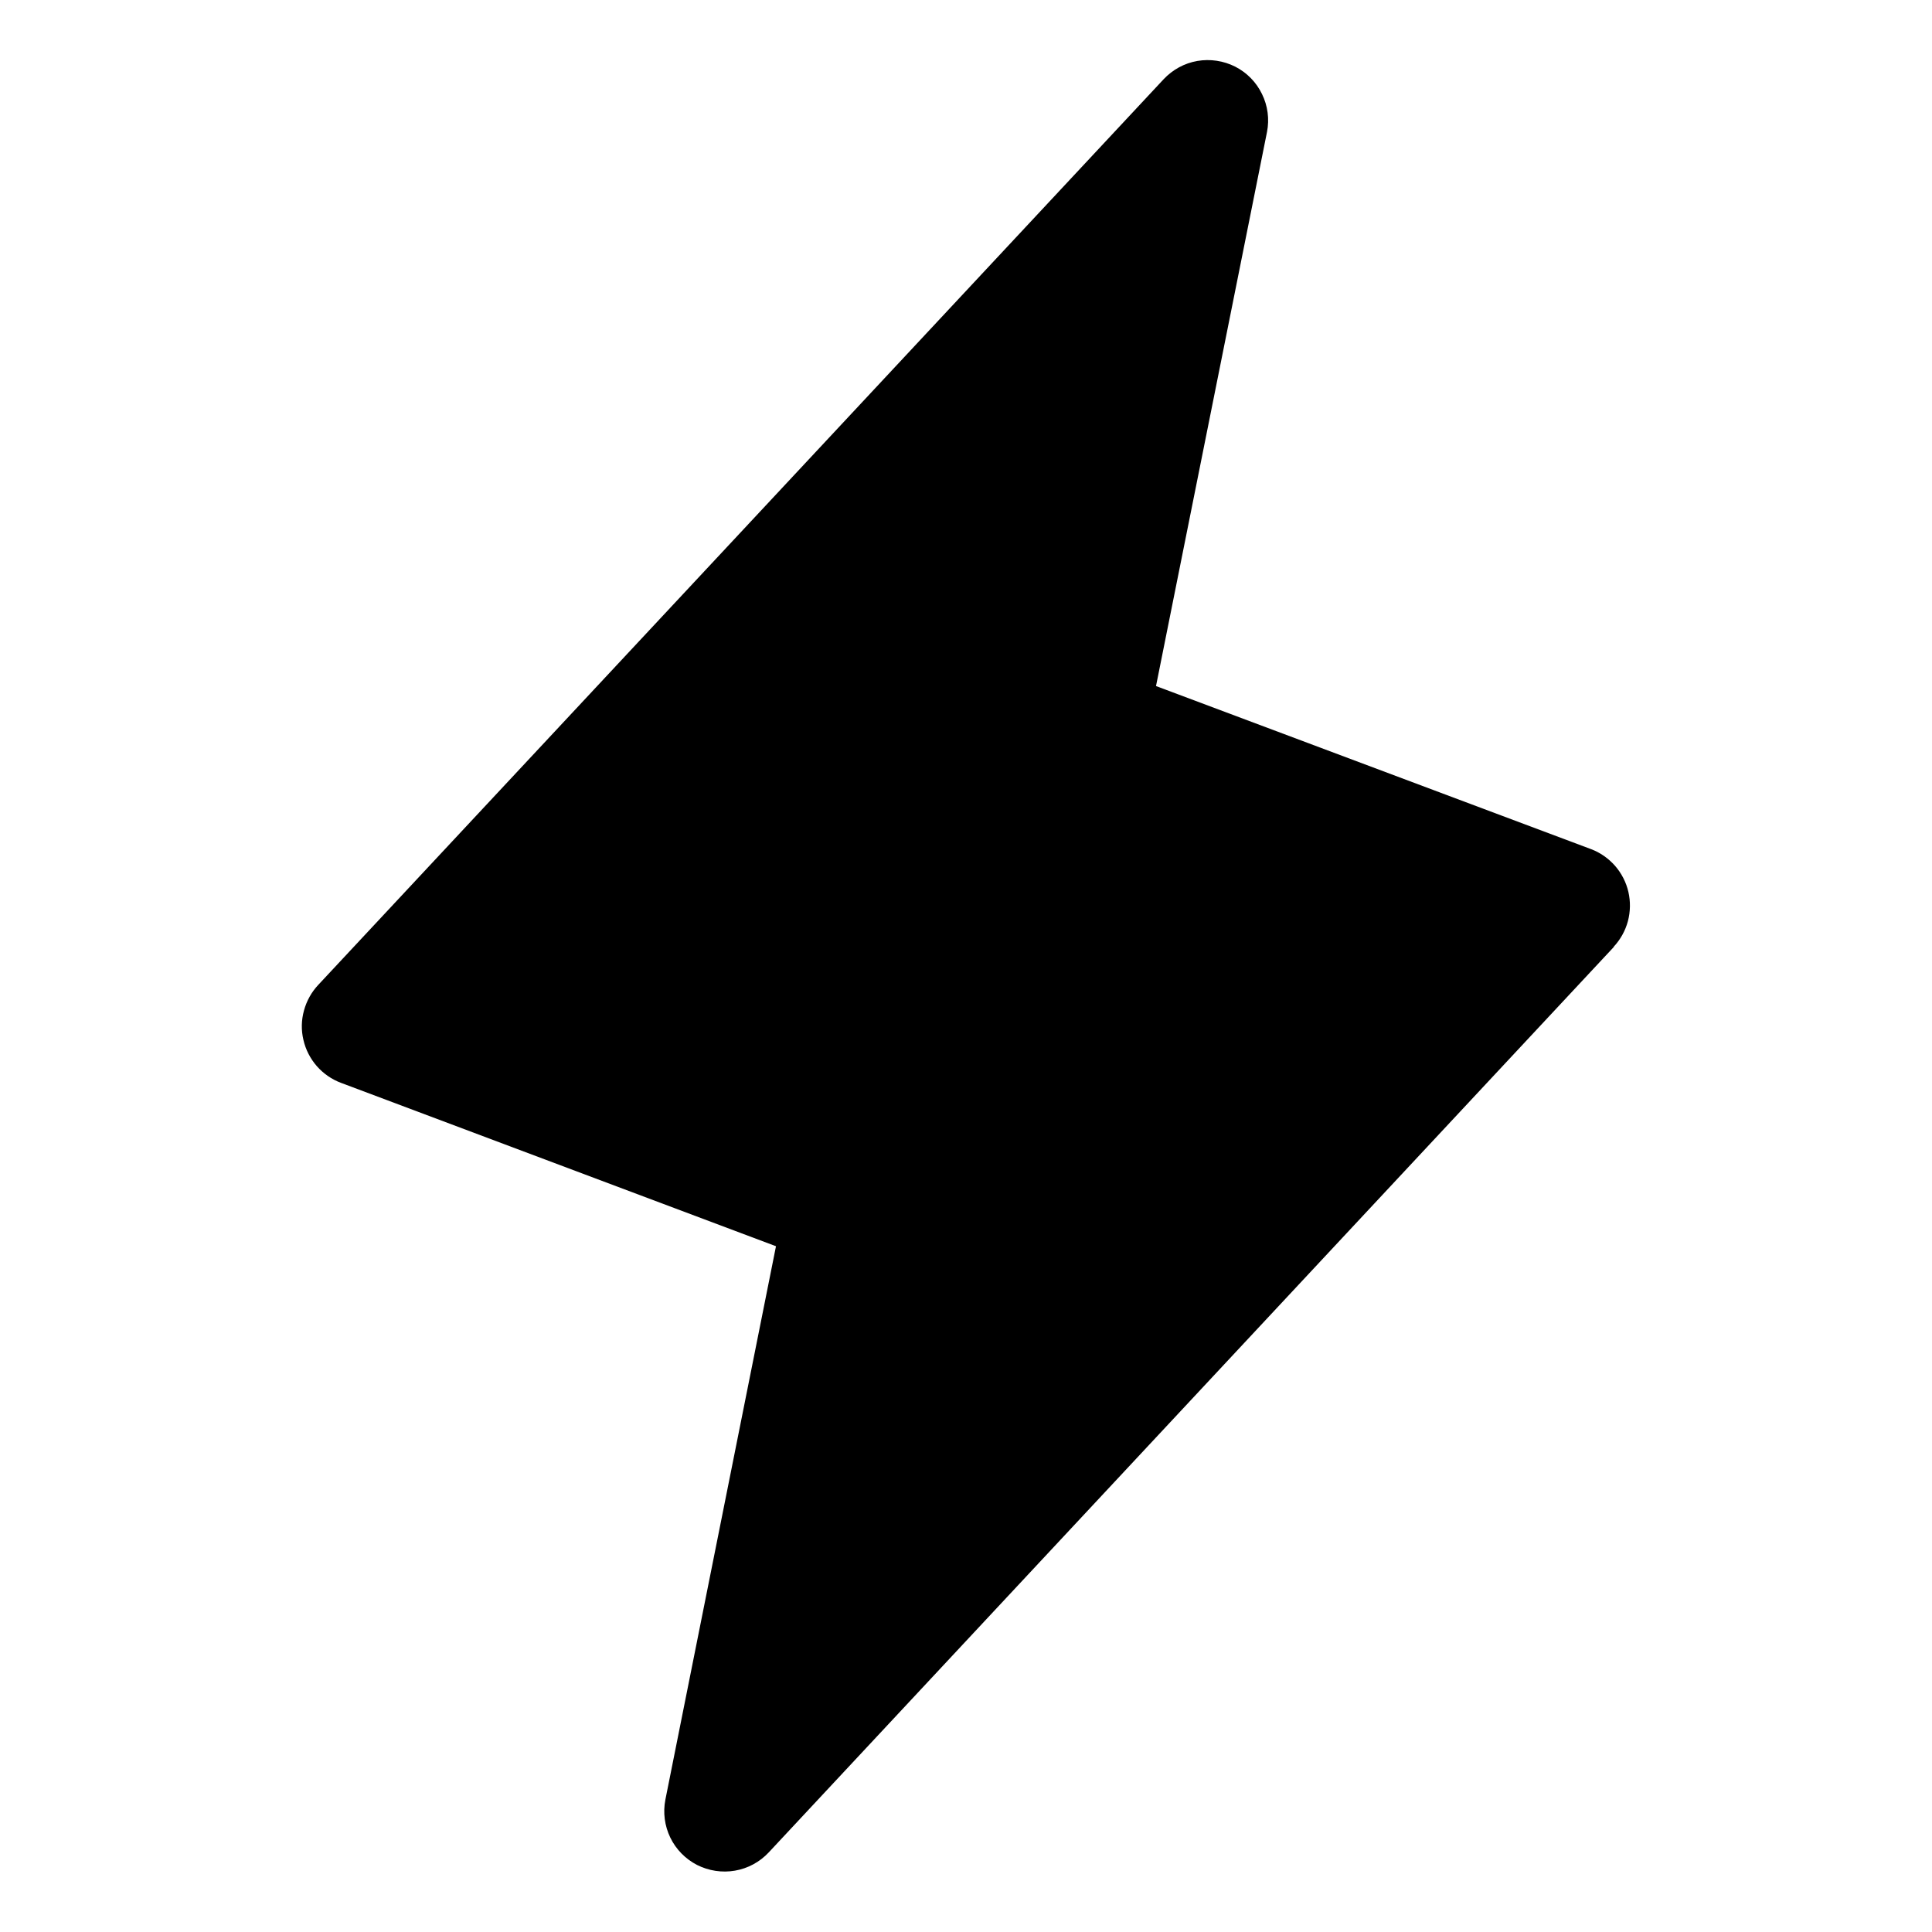
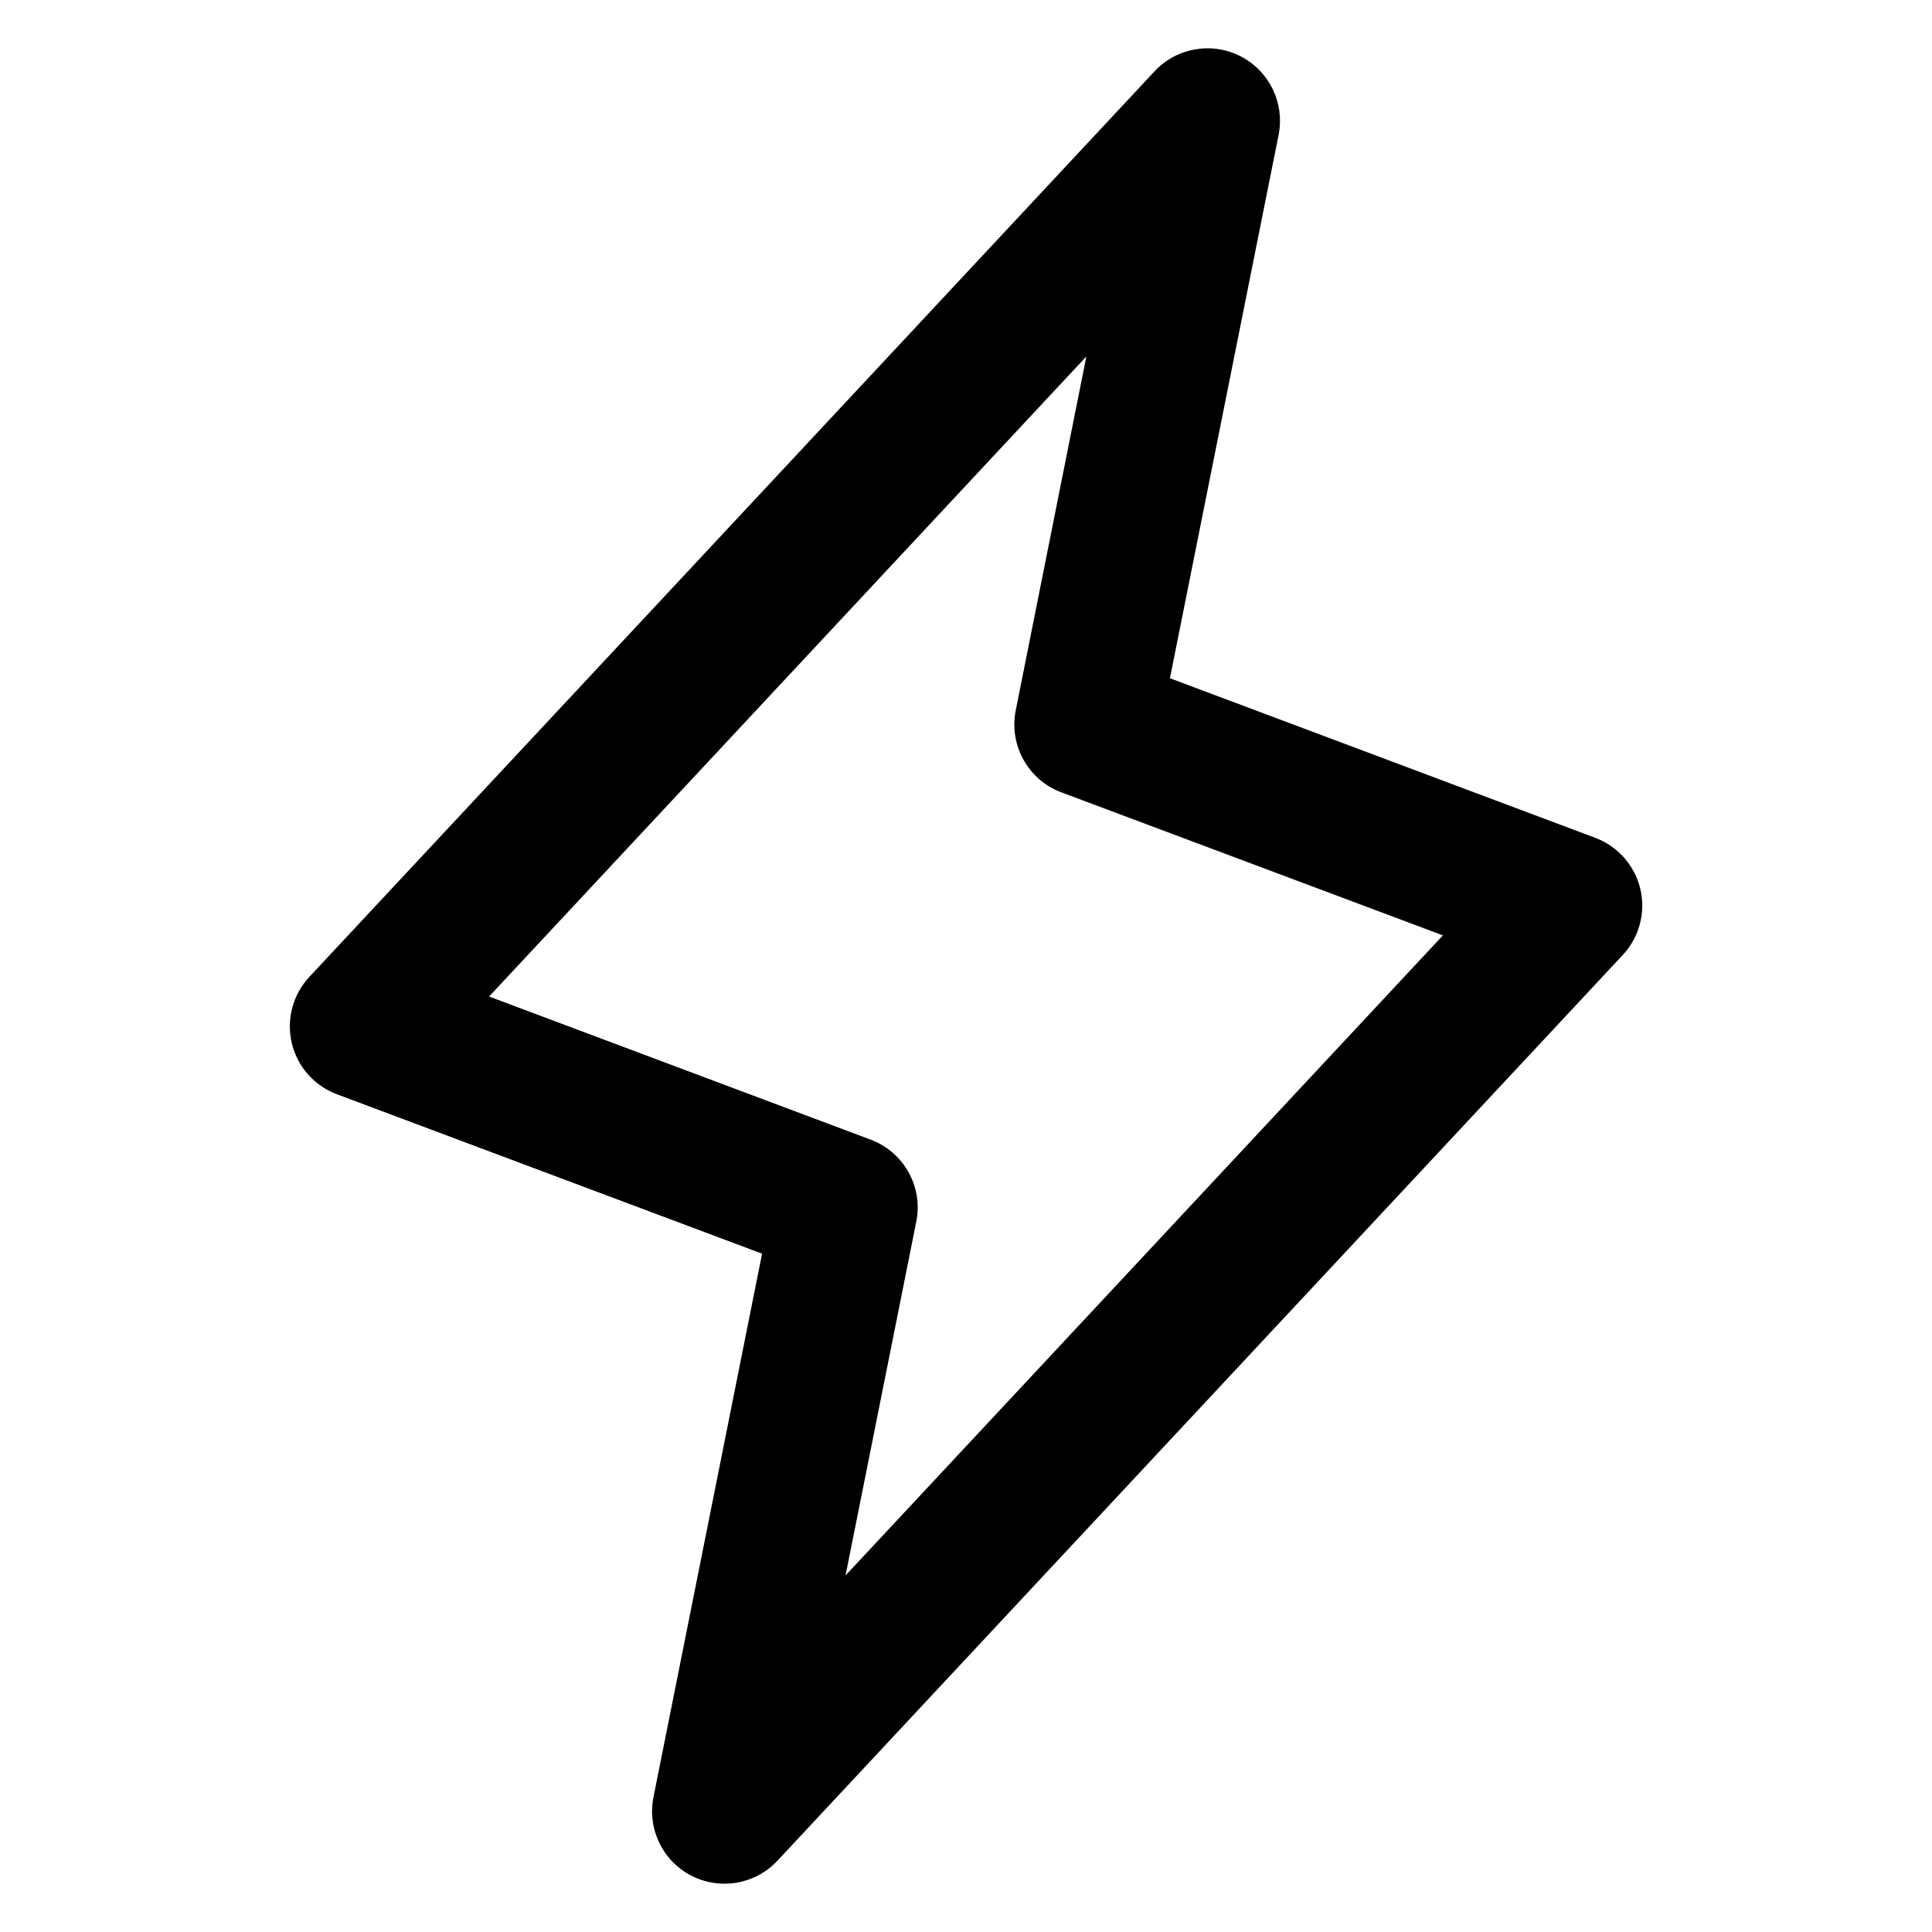
<svg xmlns="http://www.w3.org/2000/svg" width="20" height="20" viewBox="0 0 20 20" fill="none">
-   <path d="M16.707 9.802L7.957 19.177C7.864 19.276 7.742 19.342 7.608 19.365C7.475 19.388 7.337 19.367 7.216 19.306C7.096 19.244 6.998 19.145 6.939 19.023C6.88 18.901 6.862 18.763 6.888 18.63L8.033 12.901L3.531 11.21C3.434 11.174 3.348 11.114 3.28 11.037C3.212 10.959 3.164 10.866 3.141 10.765C3.117 10.665 3.119 10.56 3.147 10.46C3.174 10.361 3.225 10.269 3.296 10.194L12.046 0.82C12.139 0.721 12.261 0.654 12.395 0.631C12.528 0.608 12.666 0.629 12.787 0.69C12.908 0.752 13.005 0.851 13.064 0.973C13.124 1.095 13.142 1.233 13.116 1.366L11.967 7.102L16.47 8.79C16.566 8.826 16.651 8.886 16.719 8.963C16.786 9.04 16.834 9.133 16.857 9.233C16.88 9.333 16.878 9.437 16.852 9.536C16.825 9.636 16.774 9.727 16.704 9.802H16.707Z" fill="black" />
+   <path d="M11.952 0.738C12.181 0.493 12.545 0.43 12.843 0.583C13.141 0.736 13.301 1.069 13.236 1.397L12.111 7.021L16.514 8.673C16.748 8.761 16.923 8.96 16.981 9.204C17.038 9.448 16.969 9.704 16.798 9.887L8.048 19.262C7.819 19.507 7.456 19.57 7.157 19.417C6.859 19.264 6.699 18.931 6.765 18.603L7.889 12.978L3.486 11.327C3.252 11.239 3.077 11.04 3.02 10.796C2.963 10.552 3.032 10.296 3.202 10.113L11.952 0.738ZM5.063 10.316L9.014 11.798C9.358 11.927 9.558 12.287 9.485 12.648L8.753 16.309L14.937 9.683L10.986 8.202C10.642 8.073 10.443 7.713 10.515 7.353L11.246 3.69L5.063 10.316Z" fill="black" />
</svg>
